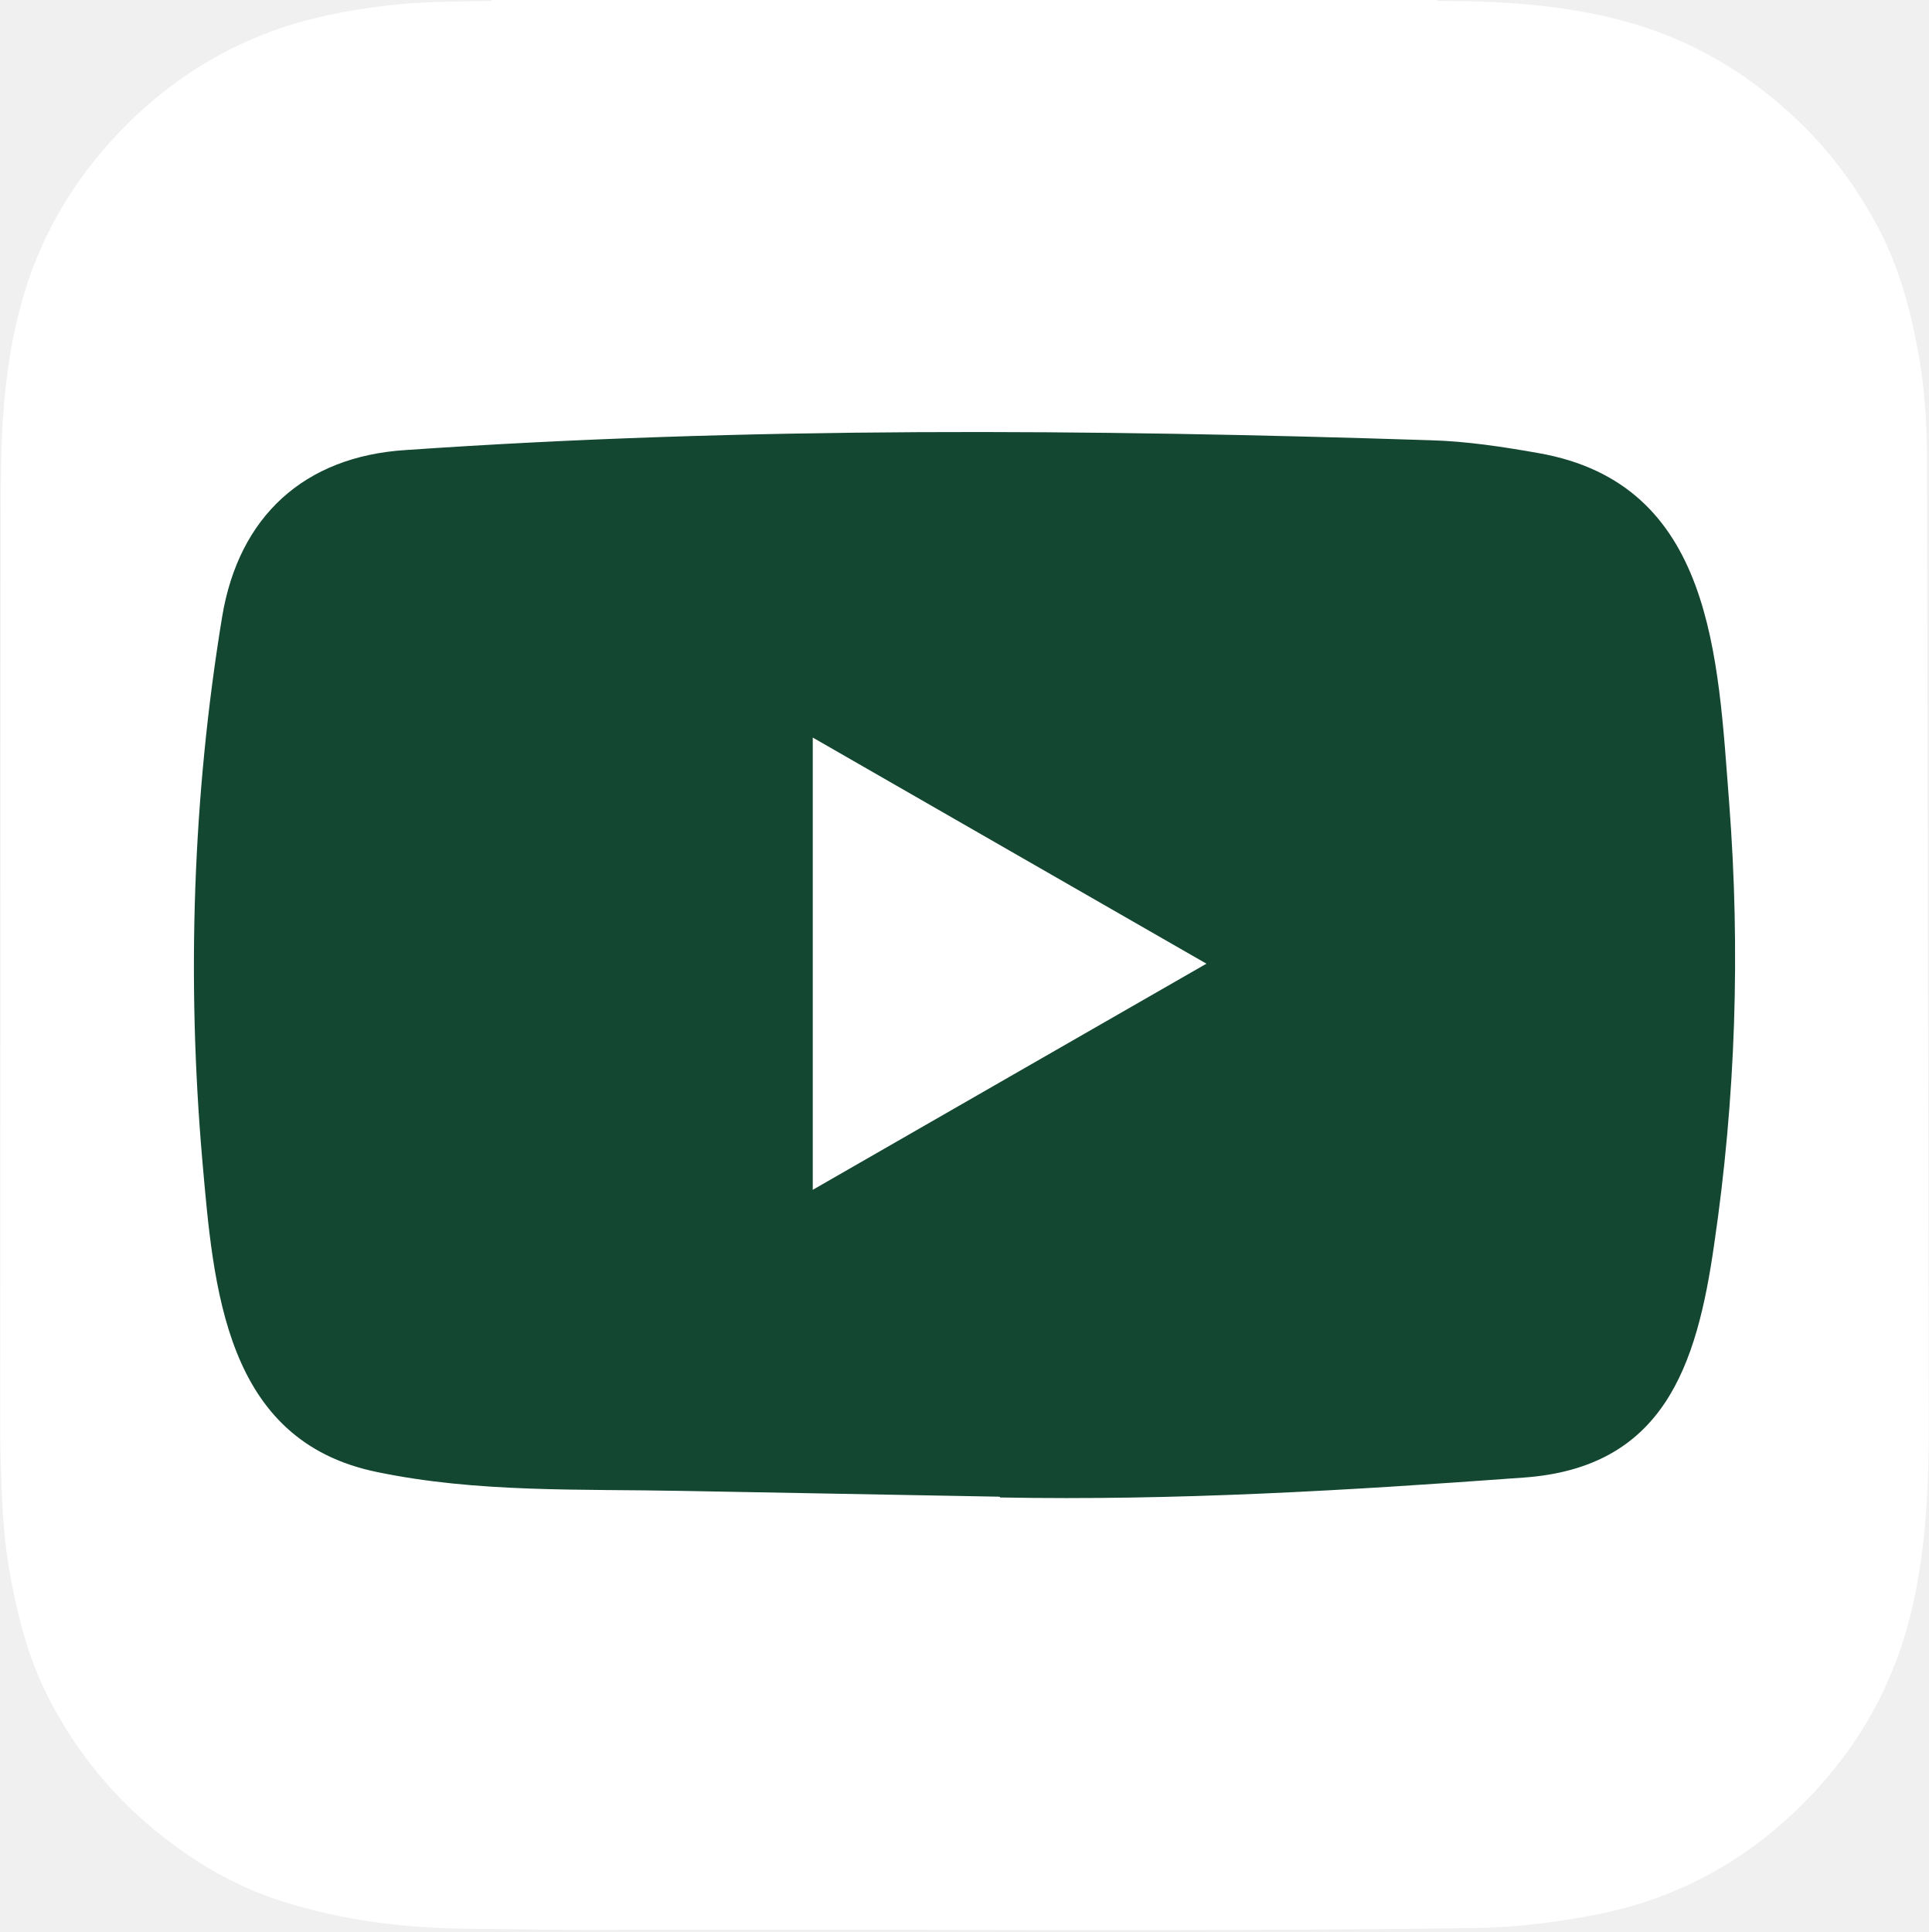
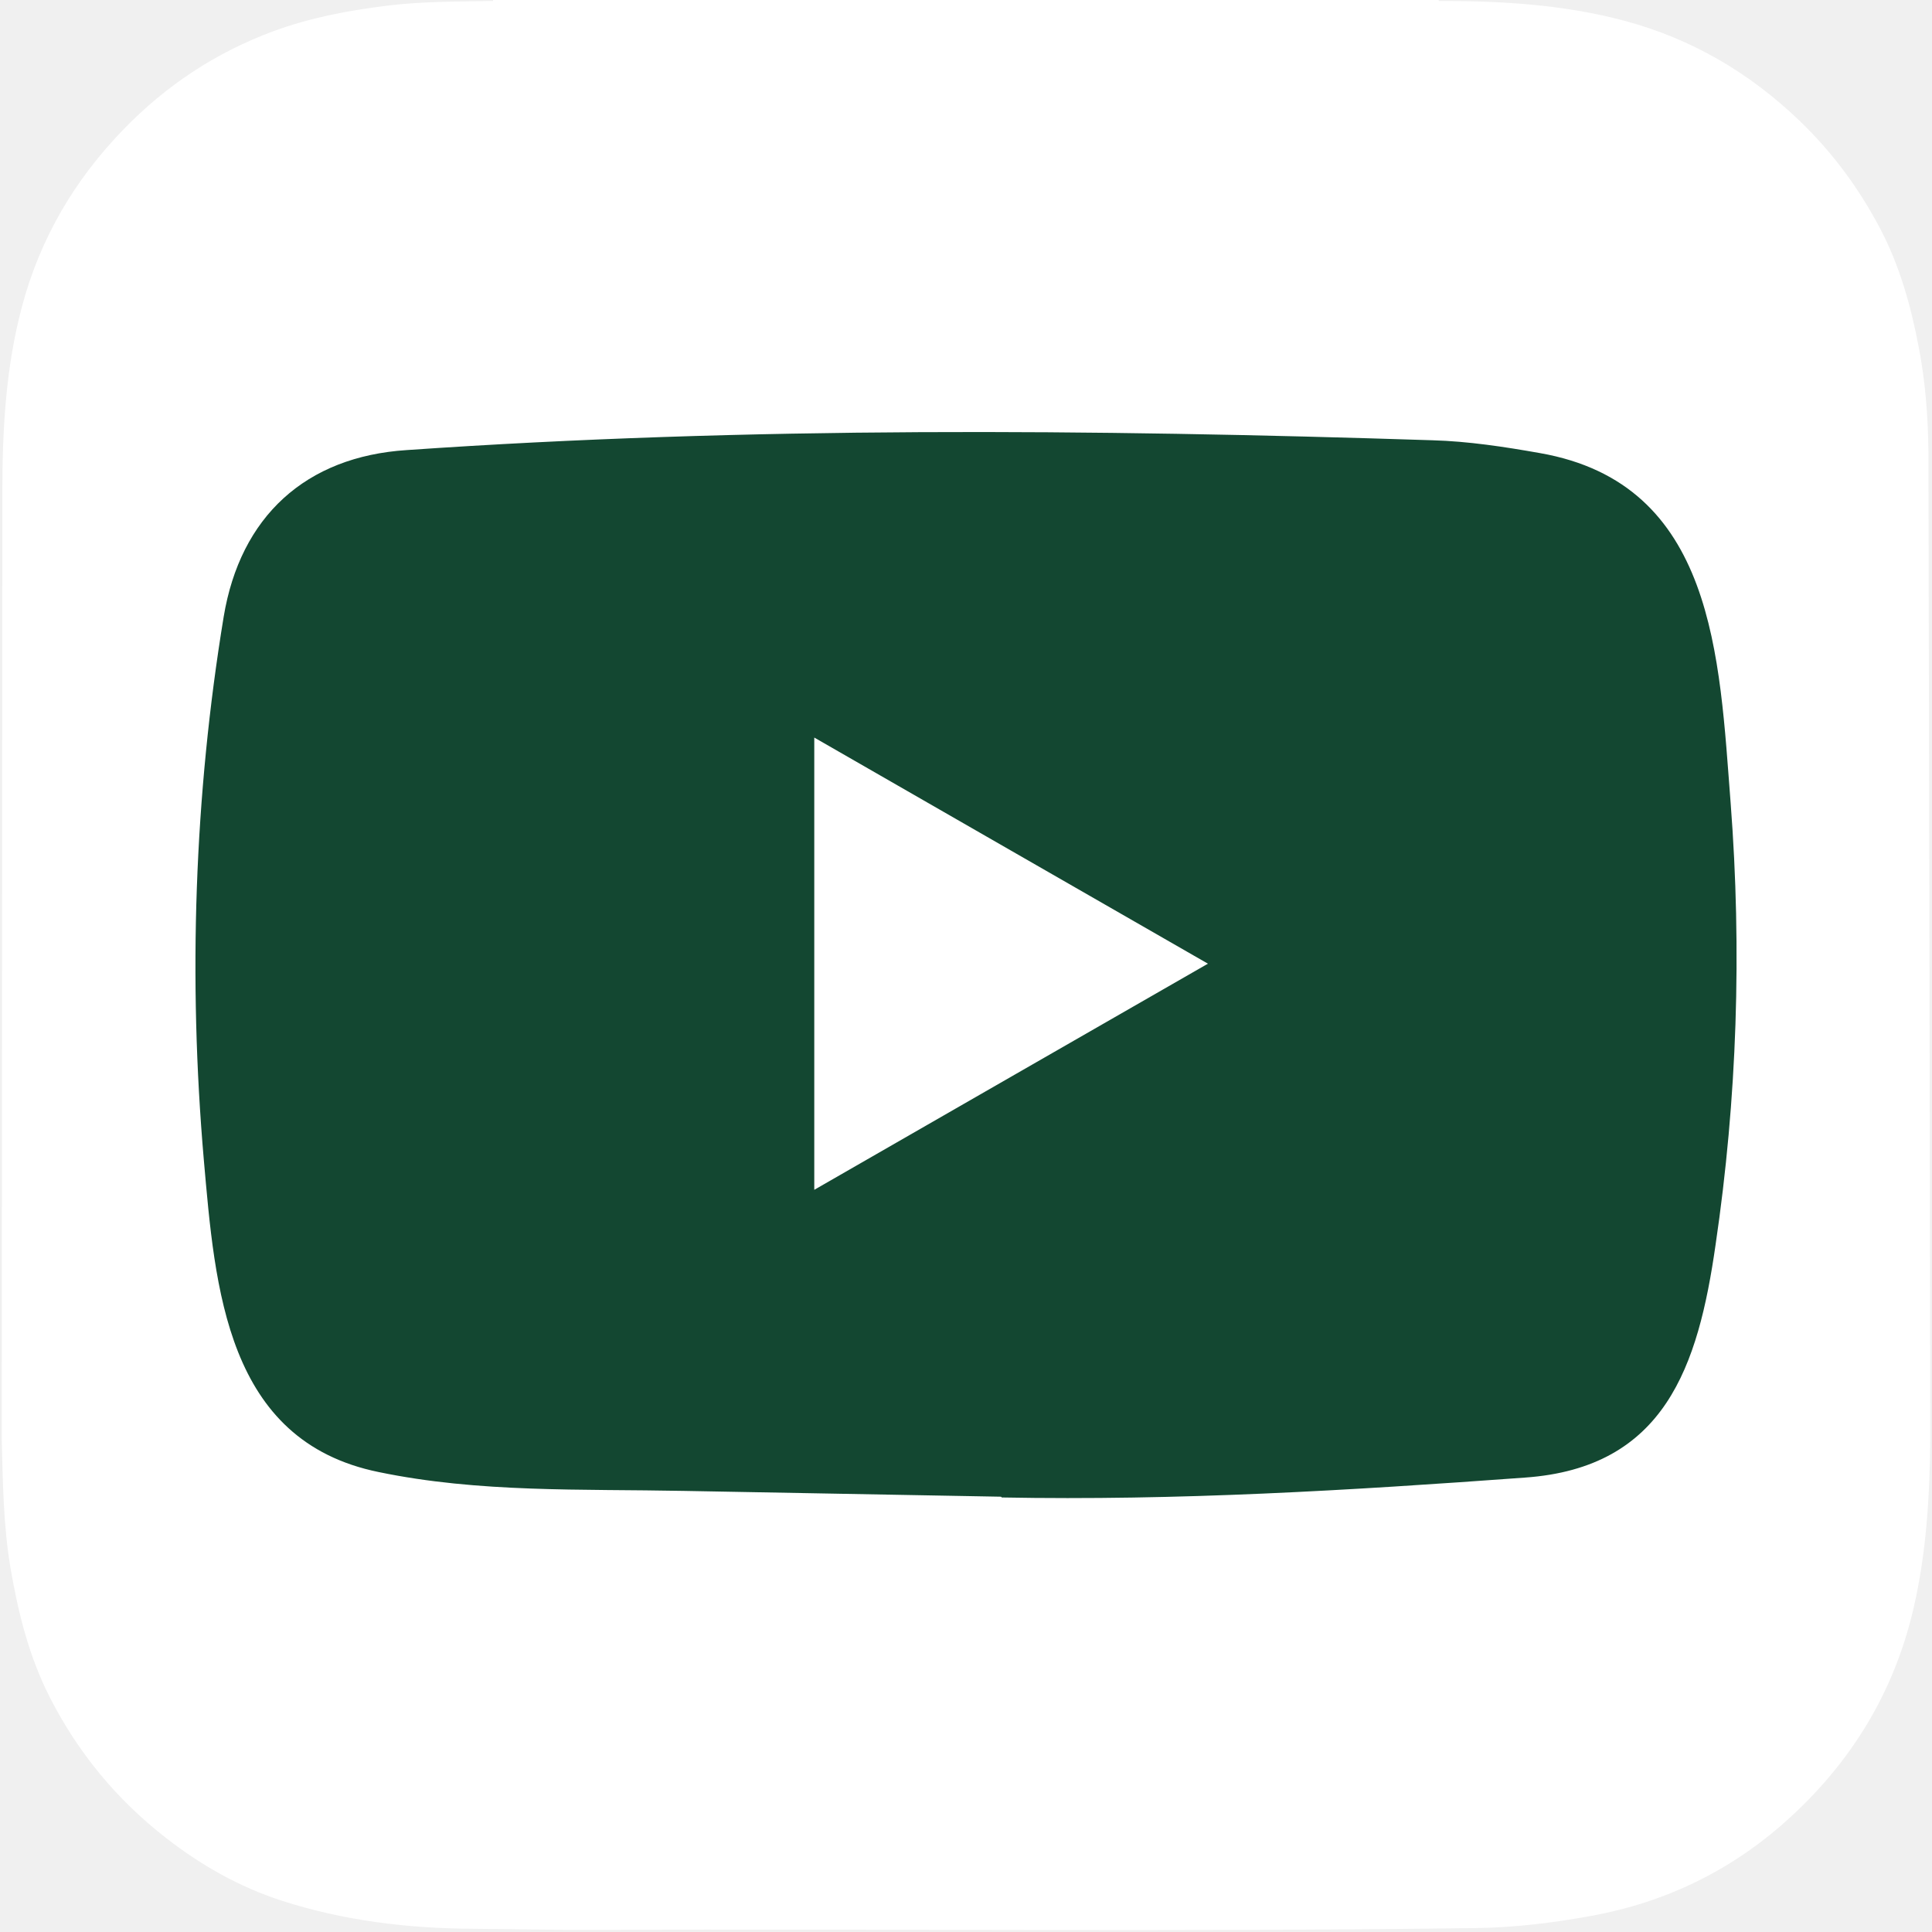
- <svg xmlns="http://www.w3.org/2000/svg" height="2500" viewBox="0 .03 2498 2502.47" width="2496">
+ <svg xmlns="http://www.w3.org/2000/svg" height="40" viewBox="0 .03 2498 2502.47" width="40">
  <path d="m0 1864.11v.11c1.5 55.5 2 111.32 11.32 166.47 9.92 58.35 24.1 115.25 51.15 168.21q54.86 107.52 150.21 181.66c45.52 35.5 95.25 63.69 150.3 81.47 80.26 25.89 163.07 35.81 247.09 36.3 52.42.33 104.81 1.64 157.25 1.42 380.82-1.6 761.65 2.75 1142.49-2.35 50.53-.68 100.24-6.85 149.84-15.92 95.06-17.4 179.07-58 250.95-122.09 83.77-74.71 140.29-166.16 165.81-276.52 16.69-72.14 20.87-145.32 21.58-218.77v-14.65c0-5.68-2.16-1247.91-2.36-1264.33-.55-45.1-3.88-89.87-12.33-134.25-10.29-54.08-24.82-106.78-50.71-155.7-27.35-51.7-61.6-98.17-104-138.79-64.89-62.23-139.78-106.23-227-129.51-78.74-21-159.07-25.68-240-25.6a2.45 2.45 0 0 1 -.45-1.24h-1224.74c0 .42 0 .83-.07 1.24-45.93.84-91.92.49-137.61 6.16-50.05 6.22-99.63 15.59-147 33.09-74.62 27.6-139.46 70.59-194.84 128-62.75 65-107 140.22-130.44 227.79-20.95 78.13-25.51 157.81-25.62 238.06" fill="#fff" />
  <path d="m0 .79h2498v2498h-2498z" fill="none" />
  <path d="m1293.24 1938.65-409.54-7.49c-132.6-2.61-265.53 2.6-395.53-24.44-197.76-40.4-211.77-238.49-226.43-404.65-20.2-233.6-12.38-471.44 25.74-703.09 21.52-129.98 106.21-207.54 237.18-215.98 442.12-30.63 887.18-27 1328.32-12.71 46.59 1.31 93.5 8.47 139.44 16.62 226.77 39.75 232.3 264.23 247 453.2 14.66 190.92 8.47 382.82-19.55 572.44-22.48 157-65.49 288.66-247 301.37-227.42 16.62-449.62 30-677.68 25.74.01-1.01-1.3-1.01-1.95-1.01zm-240.77-397.48c171.38-98.4 339.49-195.16 509.89-292.9-171.7-98.4-339.49-195.16-509.89-292.9z" fill="#134731" />
</svg>
